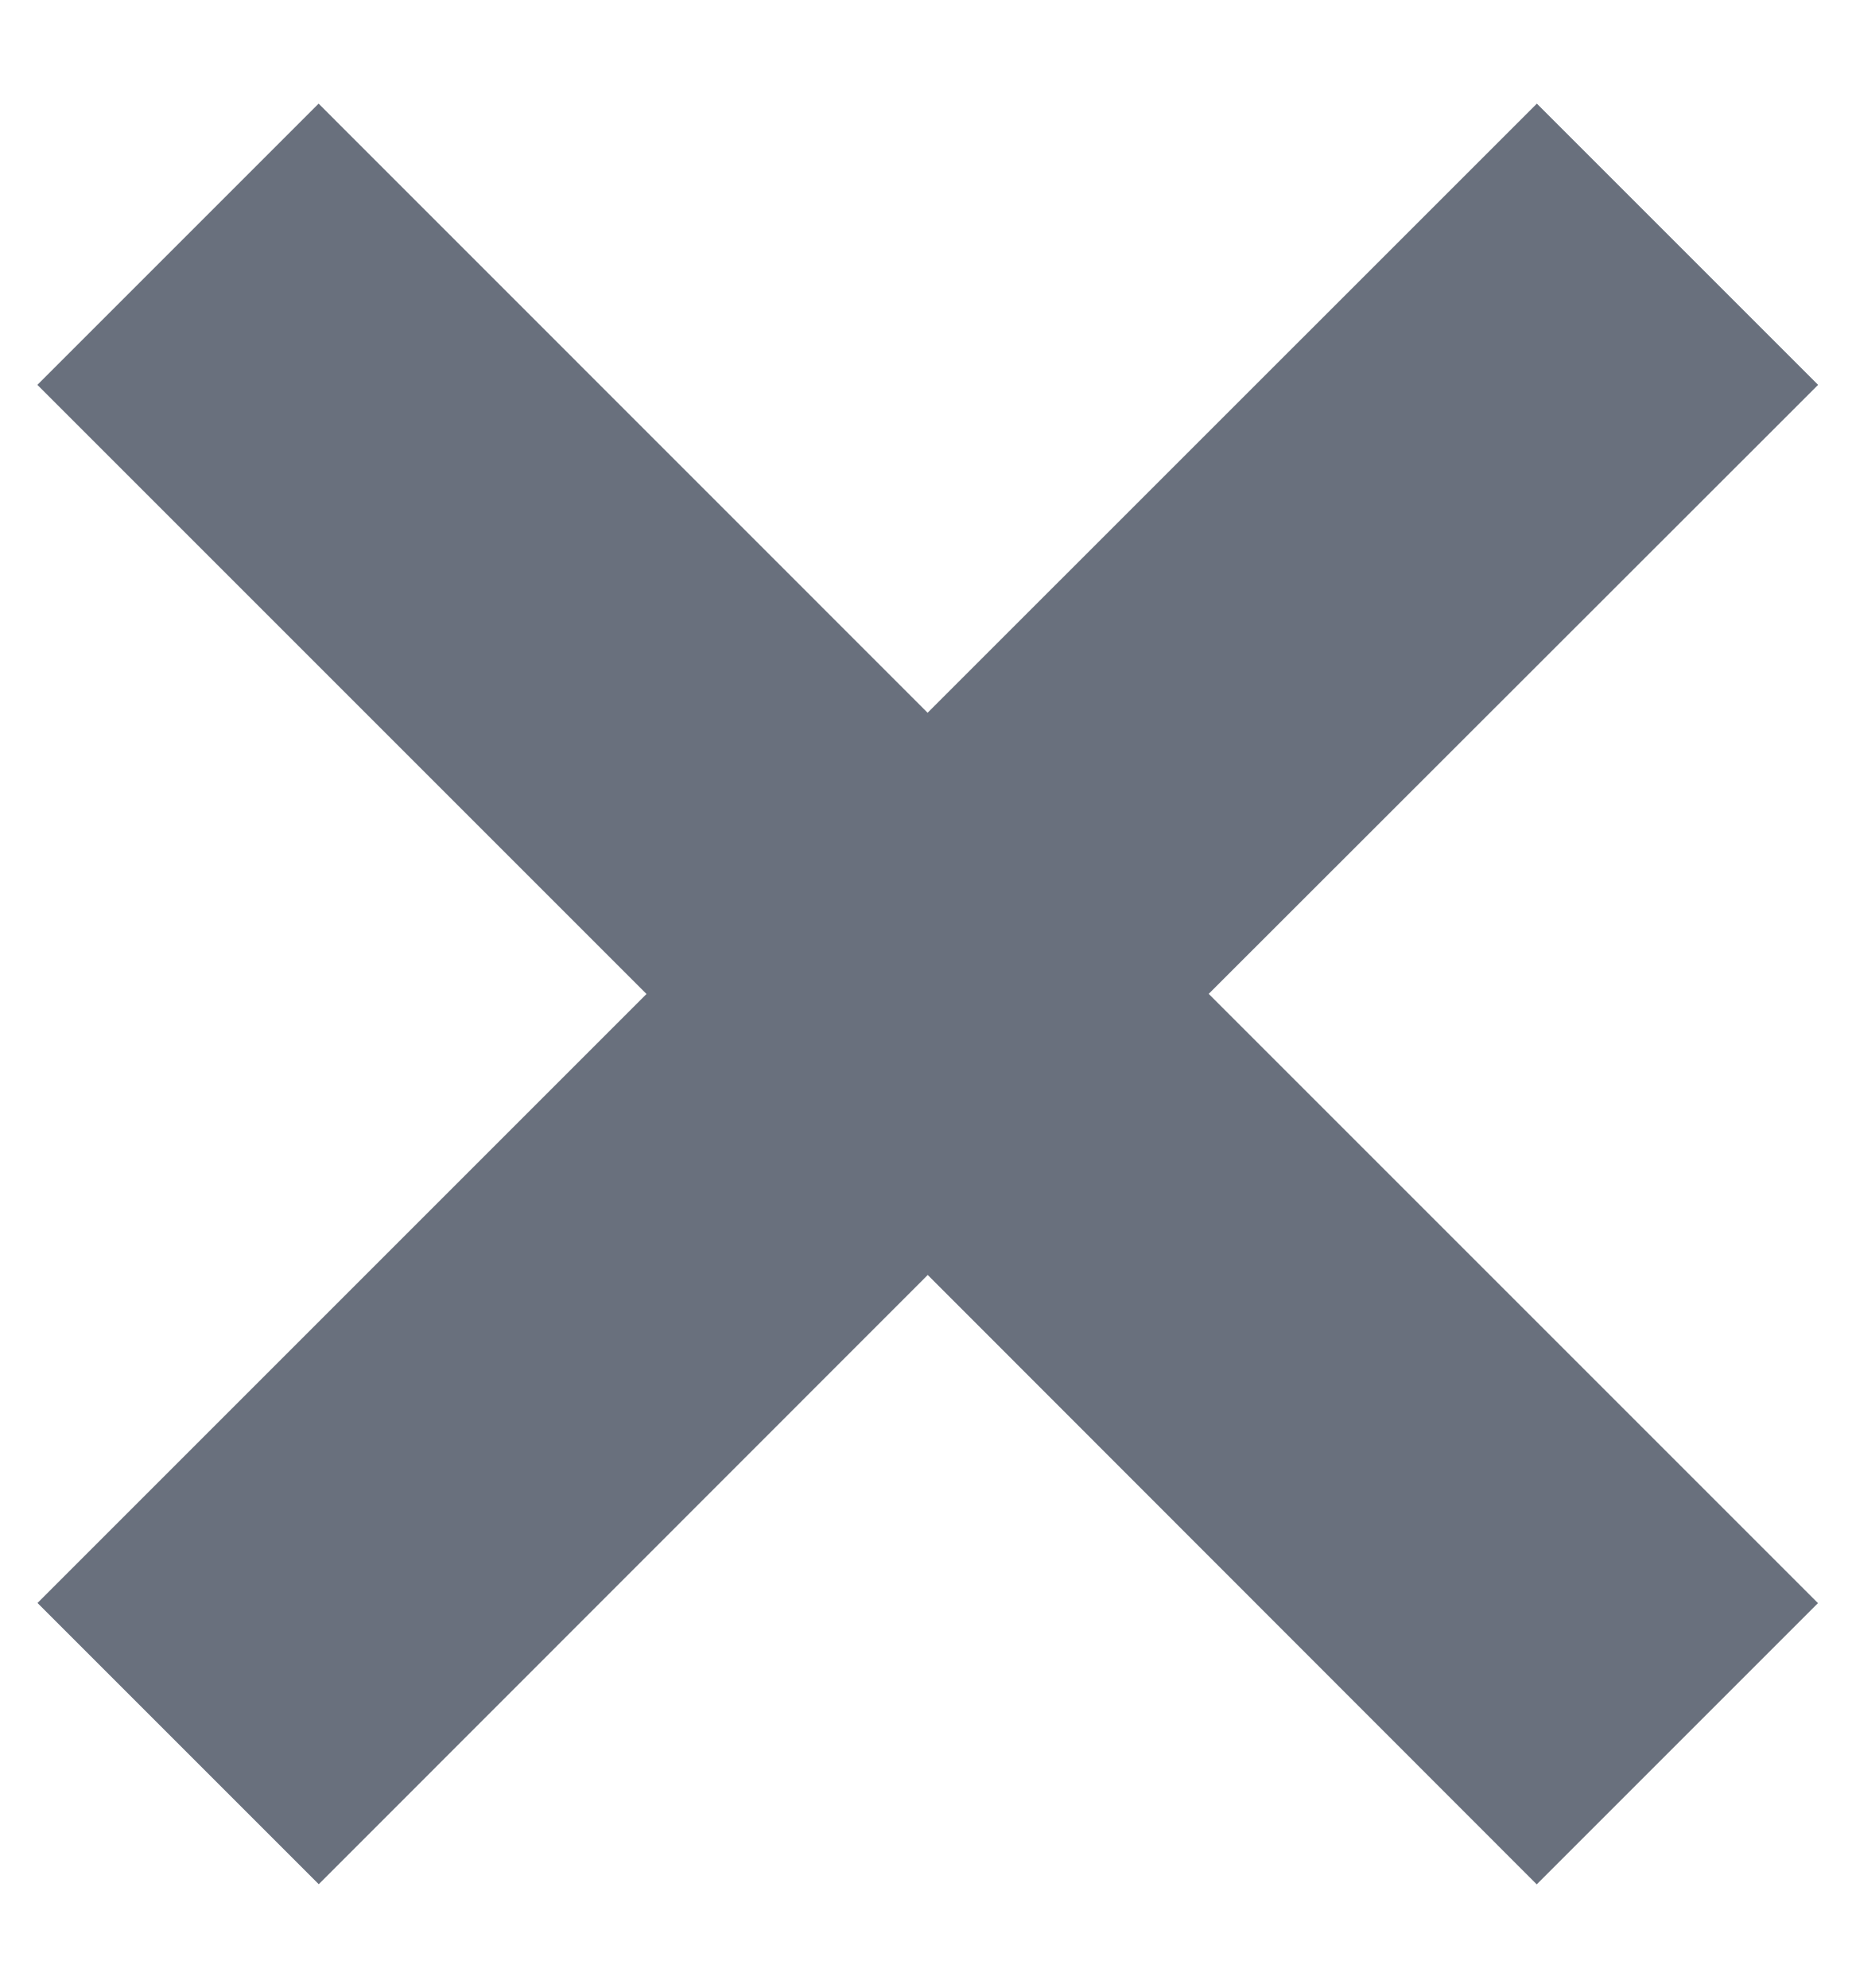
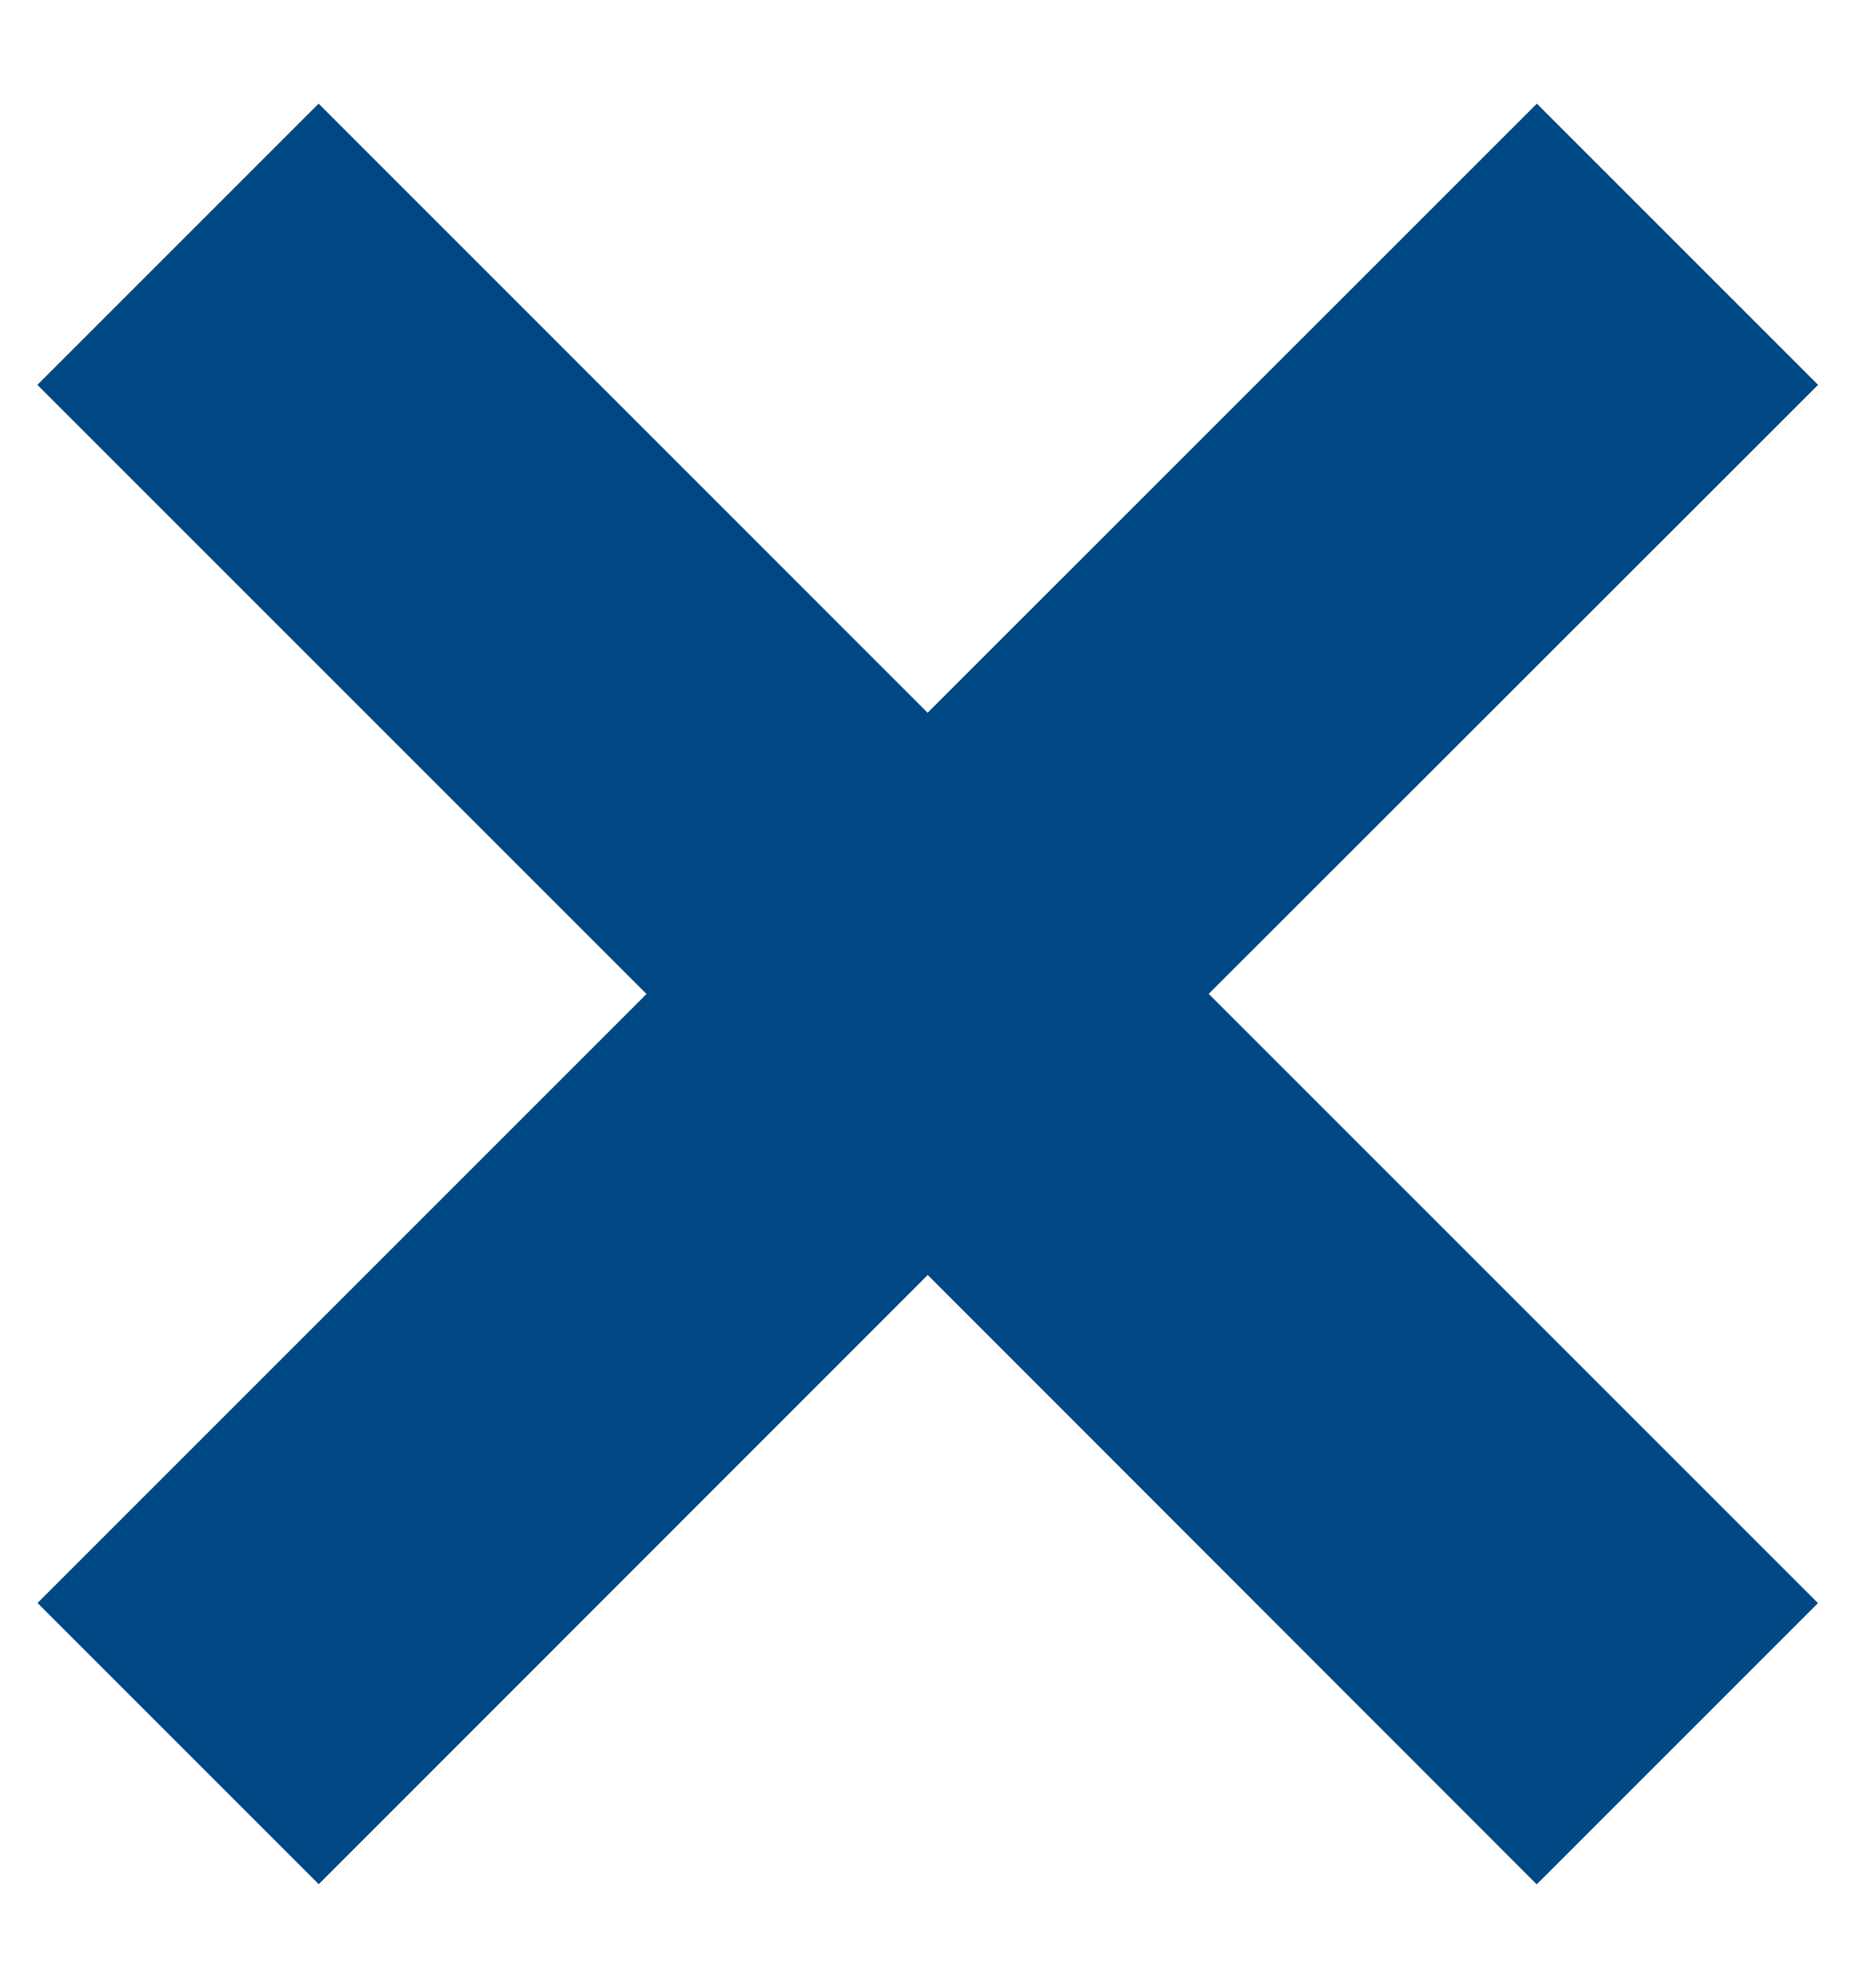
<svg xmlns="http://www.w3.org/2000/svg" width="14" height="15">
-   <path d="m11.596.782 2.122 2.122L9.12 7.499l4.597 4.597-2.122 2.122L7 9.62l-4.595 4.597-2.122-2.122L4.878 7.5.282 2.904 2.404.782l4.595 4.596L11.596.782Z" fill="#69707D" fill-rule="evenodd" />
+   <path d="m11.596.782 2.122 2.122L9.12 7.499l4.597 4.597-2.122 2.122L7 9.62l-4.595 4.597-2.122-2.122L4.878 7.5.282 2.904 2.404.782l4.595 4.596L11.596.782Z" fill="#004884" fill-rule="evenodd" />
</svg>
